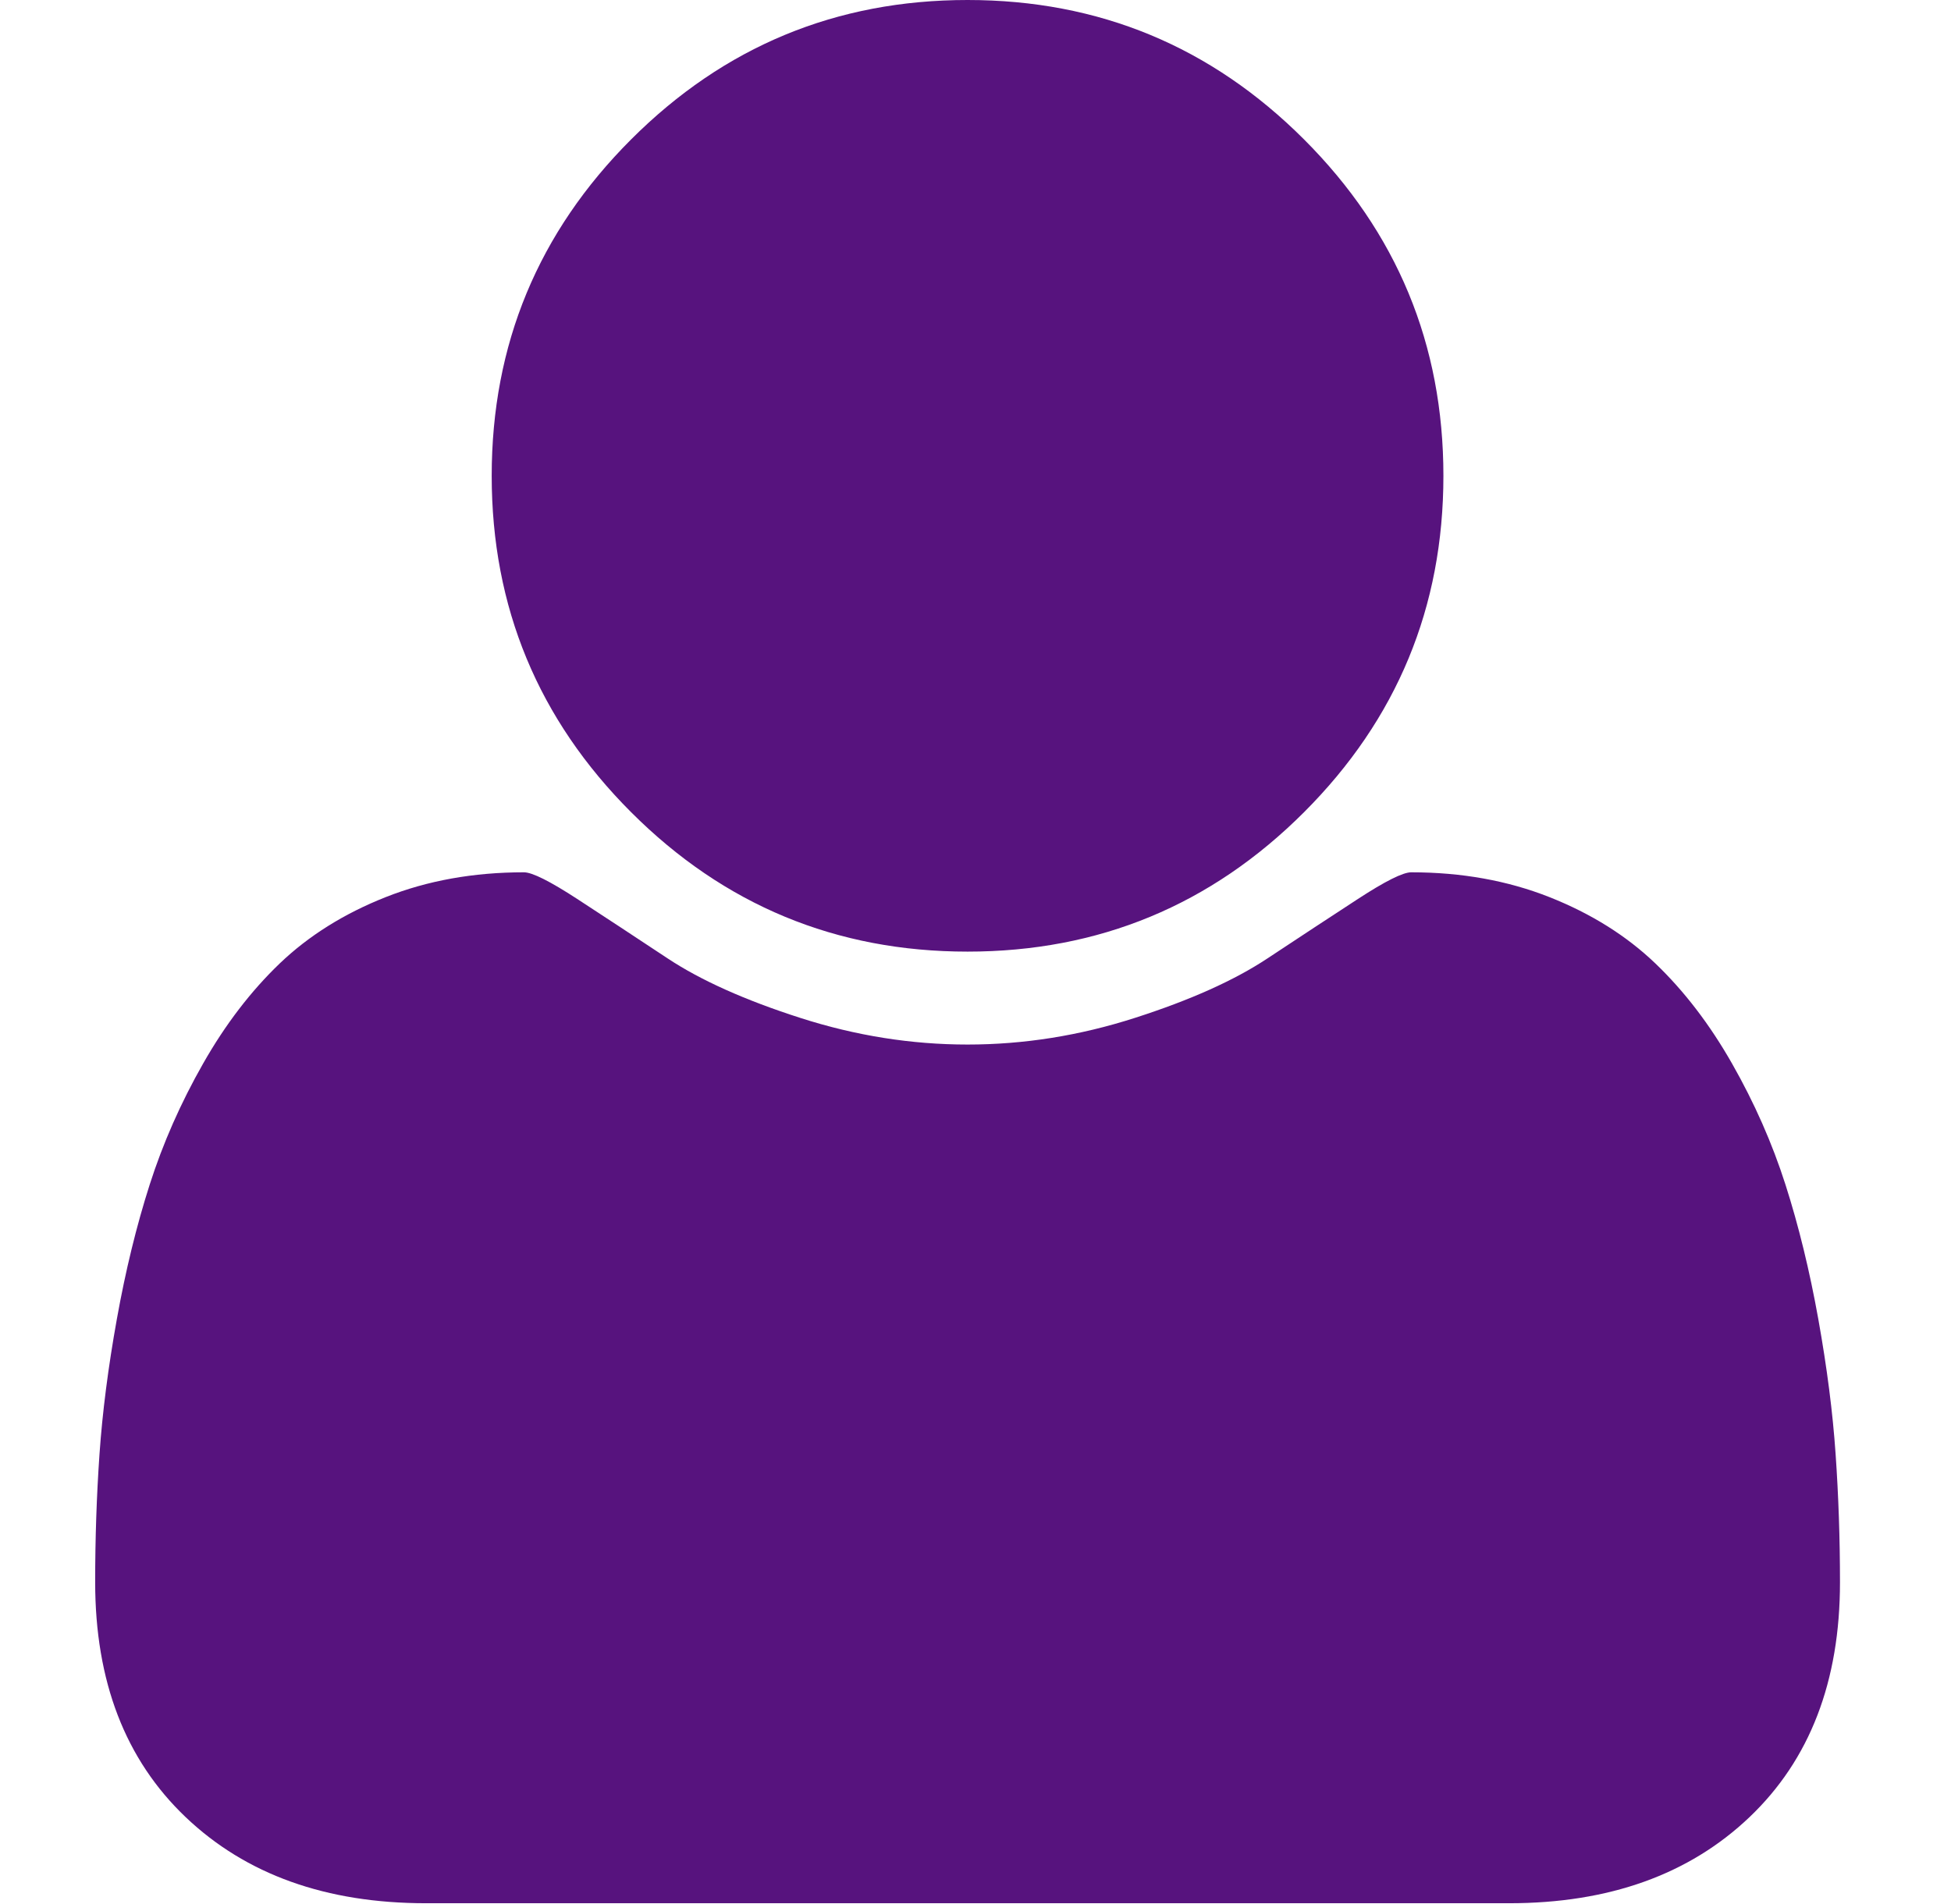
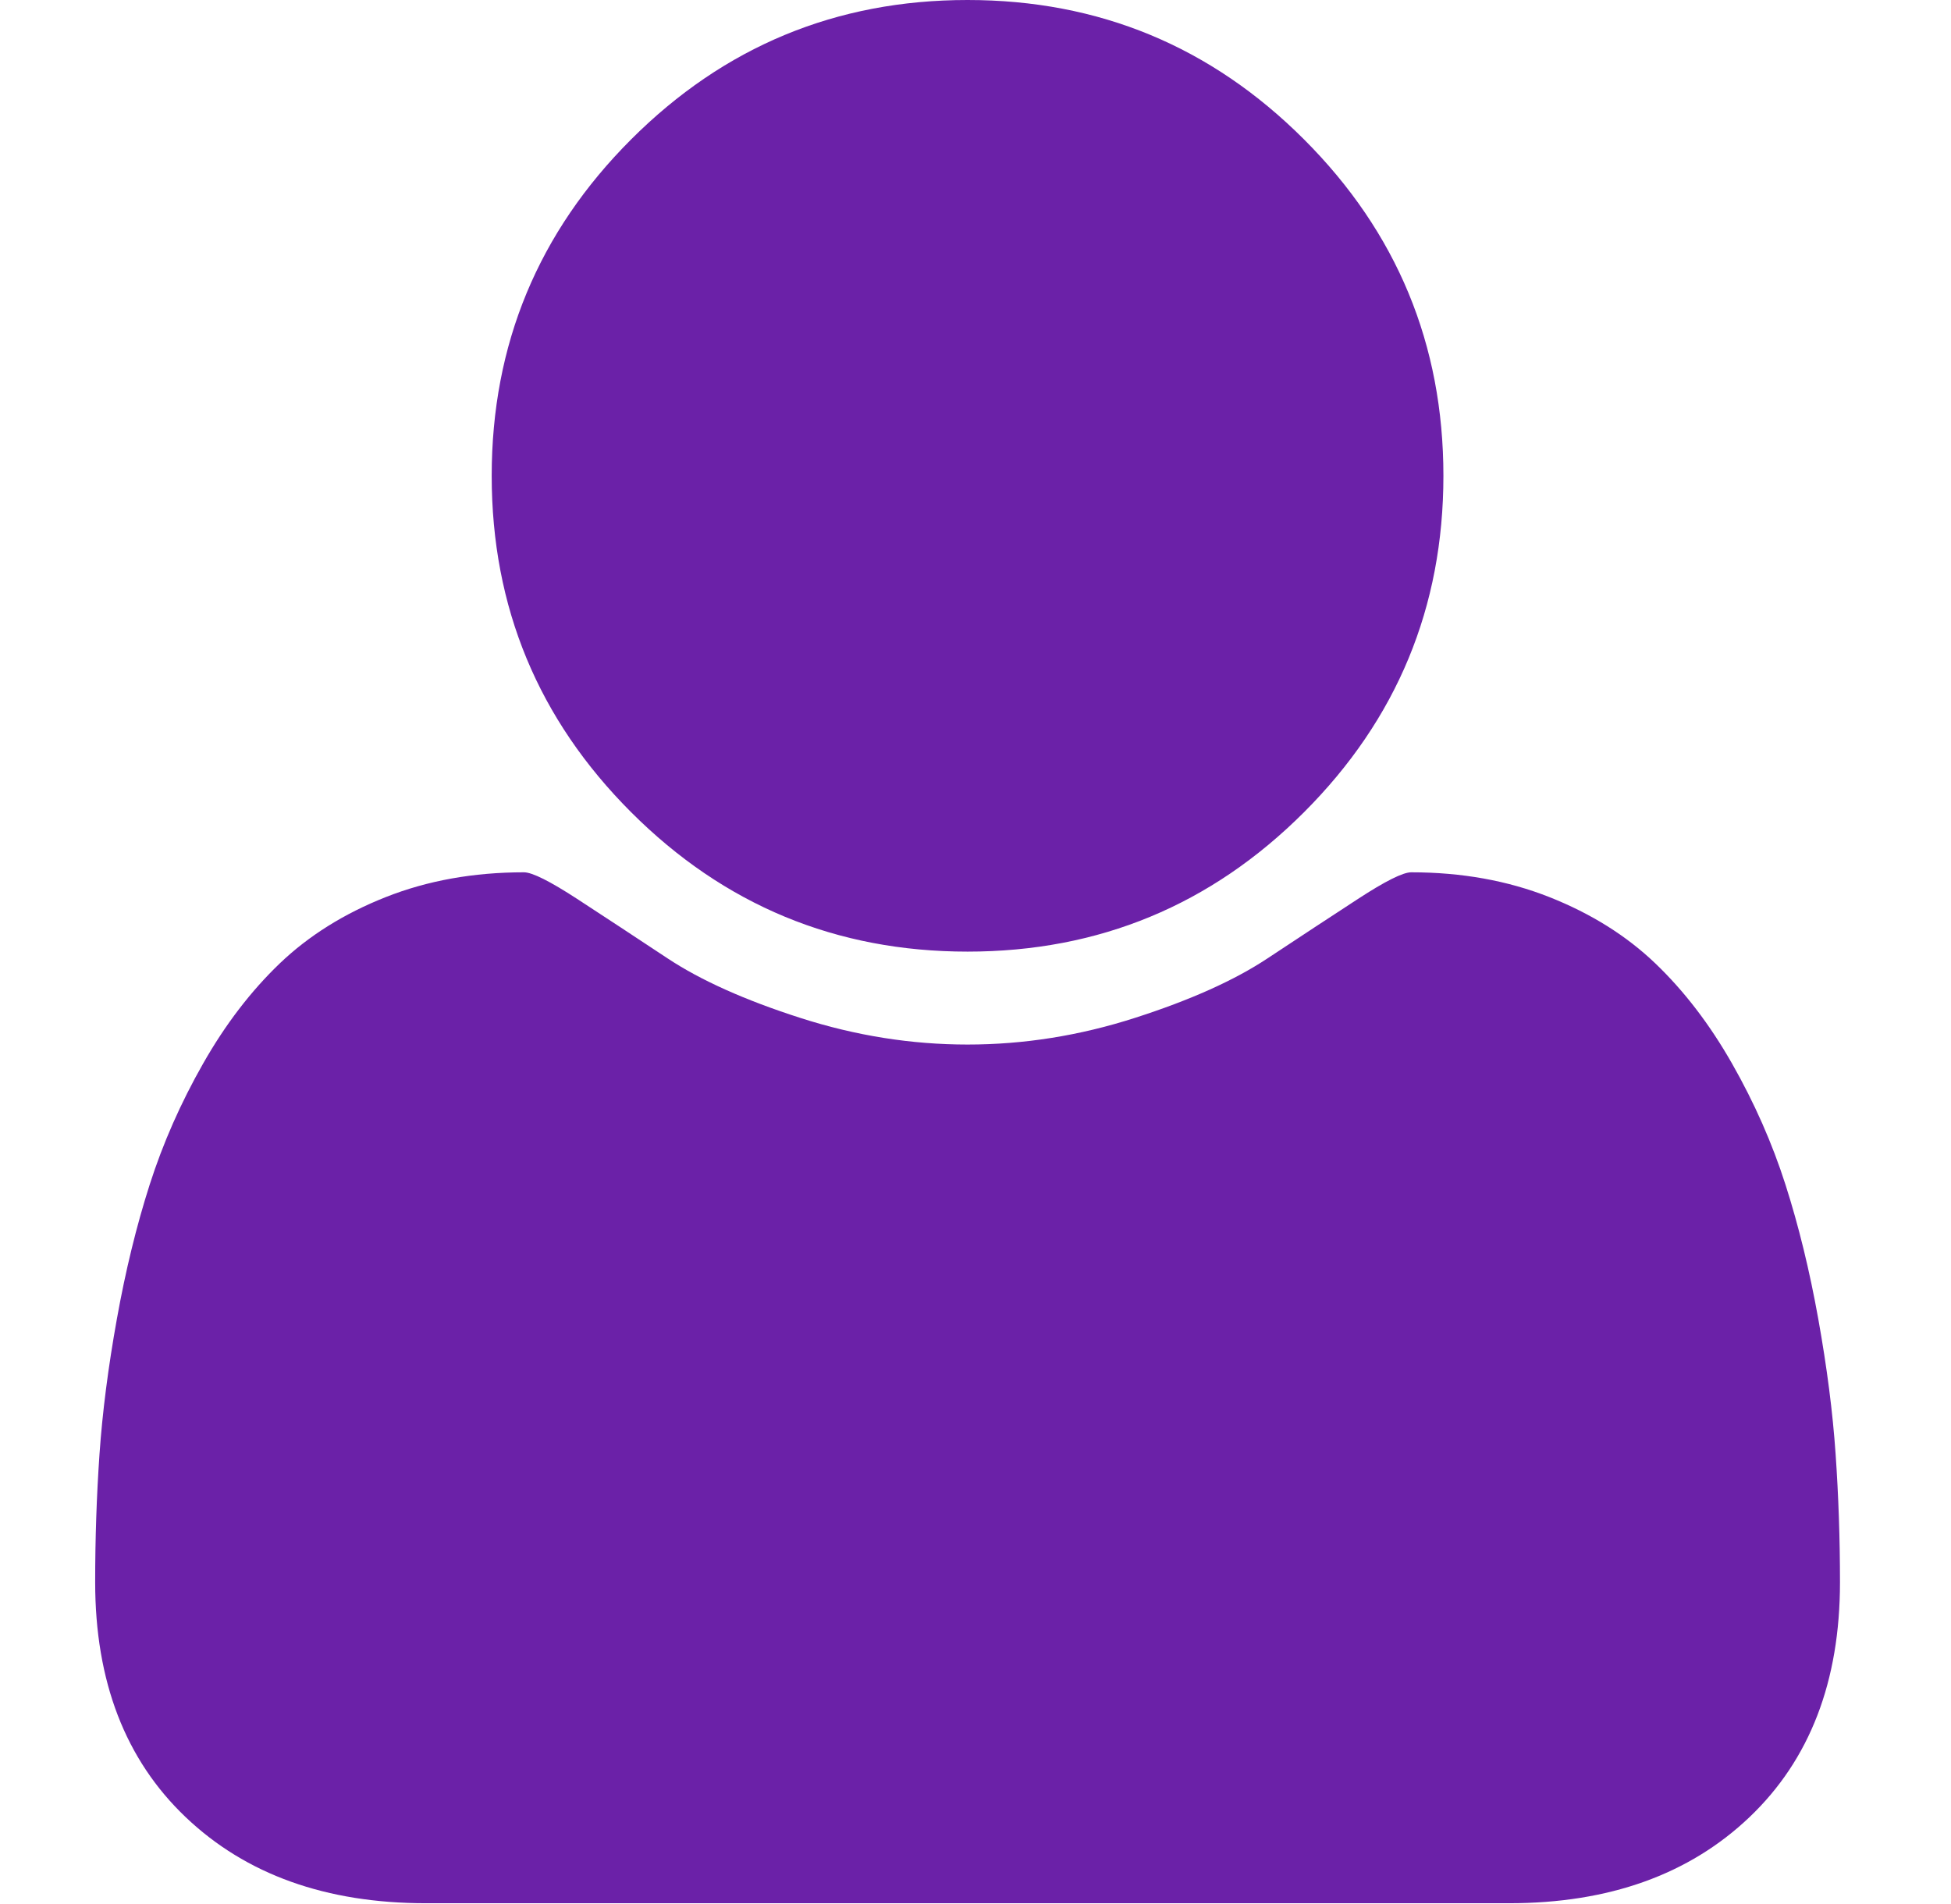
<svg xmlns="http://www.w3.org/2000/svg" width="41" height="40" viewBox="0 0 41 40" fill="none">
-   <path d="M38.667 33.255C38.667 35.339 38.033 36.983 36.766 38.19C35.498 39.397 33.814 40 31.713 40H8.953C6.852 40 5.168 39.397 3.901 38.19C2.634 36.983 2 35.339 2 33.255C2 32.335 2.03 31.437 2.091 30.56C2.152 29.683 2.273 28.737 2.456 27.721C2.638 26.706 2.868 25.764 3.146 24.896C3.424 24.028 3.797 23.181 4.266 22.357C4.734 21.532 5.273 20.829 5.88 20.247C6.488 19.666 7.23 19.201 8.107 18.854C8.984 18.507 9.951 18.333 11.01 18.333C11.184 18.333 11.557 18.52 12.13 18.893C12.703 19.267 13.337 19.683 14.031 20.143C14.726 20.603 15.655 21.02 16.818 21.393C17.981 21.767 19.153 21.953 20.333 21.953C21.514 21.953 22.686 21.767 23.849 21.393C25.012 21.02 25.941 20.603 26.635 20.143C27.33 19.683 27.963 19.267 28.537 18.893C29.109 18.52 29.483 18.333 29.656 18.333C30.715 18.333 31.683 18.507 32.56 18.854C33.437 19.201 34.179 19.666 34.786 20.247C35.394 20.829 35.932 21.532 36.401 22.357C36.87 23.181 37.243 24.028 37.521 24.896C37.799 25.764 38.029 26.706 38.211 27.721C38.393 28.737 38.515 29.683 38.575 30.56C38.636 31.437 38.667 32.335 38.667 33.255ZM30.333 10C30.333 12.76 29.357 15.117 27.404 17.07C25.451 19.023 23.094 20 20.333 20C17.573 20 15.216 19.023 13.263 17.07C11.31 15.117 10.333 12.76 10.333 10C10.333 7.24 11.31 4.883 13.263 2.93C15.216 0.977 17.573 0 20.333 0C23.094 0 25.451 0.977 27.404 2.93C29.357 4.883 30.333 7.24 30.333 10Z" fill="#57137E" />
+   <path d="M38.667 33.255C38.667 35.339 38.033 36.983 36.766 38.19C35.498 39.397 33.814 40 31.713 40H8.953C6.852 40 5.168 39.397 3.901 38.19C2.634 36.983 2 35.339 2 33.255C2 32.335 2.03 31.437 2.091 30.56C2.152 29.683 2.273 28.737 2.456 27.721C2.638 26.706 2.868 25.764 3.146 24.896C3.424 24.028 3.797 23.181 4.266 22.357C4.734 21.532 5.273 20.829 5.88 20.247C6.488 19.666 7.23 19.201 8.107 18.854C8.984 18.507 9.951 18.333 11.01 18.333C11.184 18.333 11.557 18.52 12.13 18.893C12.703 19.267 13.337 19.683 14.031 20.143C14.726 20.603 15.655 21.02 16.818 21.393C17.981 21.767 19.153 21.953 20.333 21.953C21.514 21.953 22.686 21.767 23.849 21.393C25.012 21.02 25.941 20.603 26.635 20.143C27.33 19.683 27.963 19.267 28.537 18.893C29.109 18.52 29.483 18.333 29.656 18.333C30.715 18.333 31.683 18.507 32.56 18.854C33.437 19.201 34.179 19.666 34.786 20.247C35.394 20.829 35.932 21.532 36.401 22.357C36.87 23.181 37.243 24.028 37.521 24.896C37.799 25.764 38.029 26.706 38.211 27.721C38.393 28.737 38.515 29.683 38.575 30.56C38.636 31.437 38.667 32.335 38.667 33.255ZM30.333 10C30.333 12.76 29.357 15.117 27.404 17.07C25.451 19.023 23.094 20 20.333 20C17.573 20 15.216 19.023 13.263 17.07C11.31 15.117 10.333 12.76 10.333 10C10.333 7.24 11.31 4.883 13.263 2.93C15.216 0.977 17.573 0 20.333 0C23.094 0 25.451 0.977 27.404 2.93C29.357 4.883 30.333 7.24 30.333 10Z" fill="#6B21A8" />
</svg>
